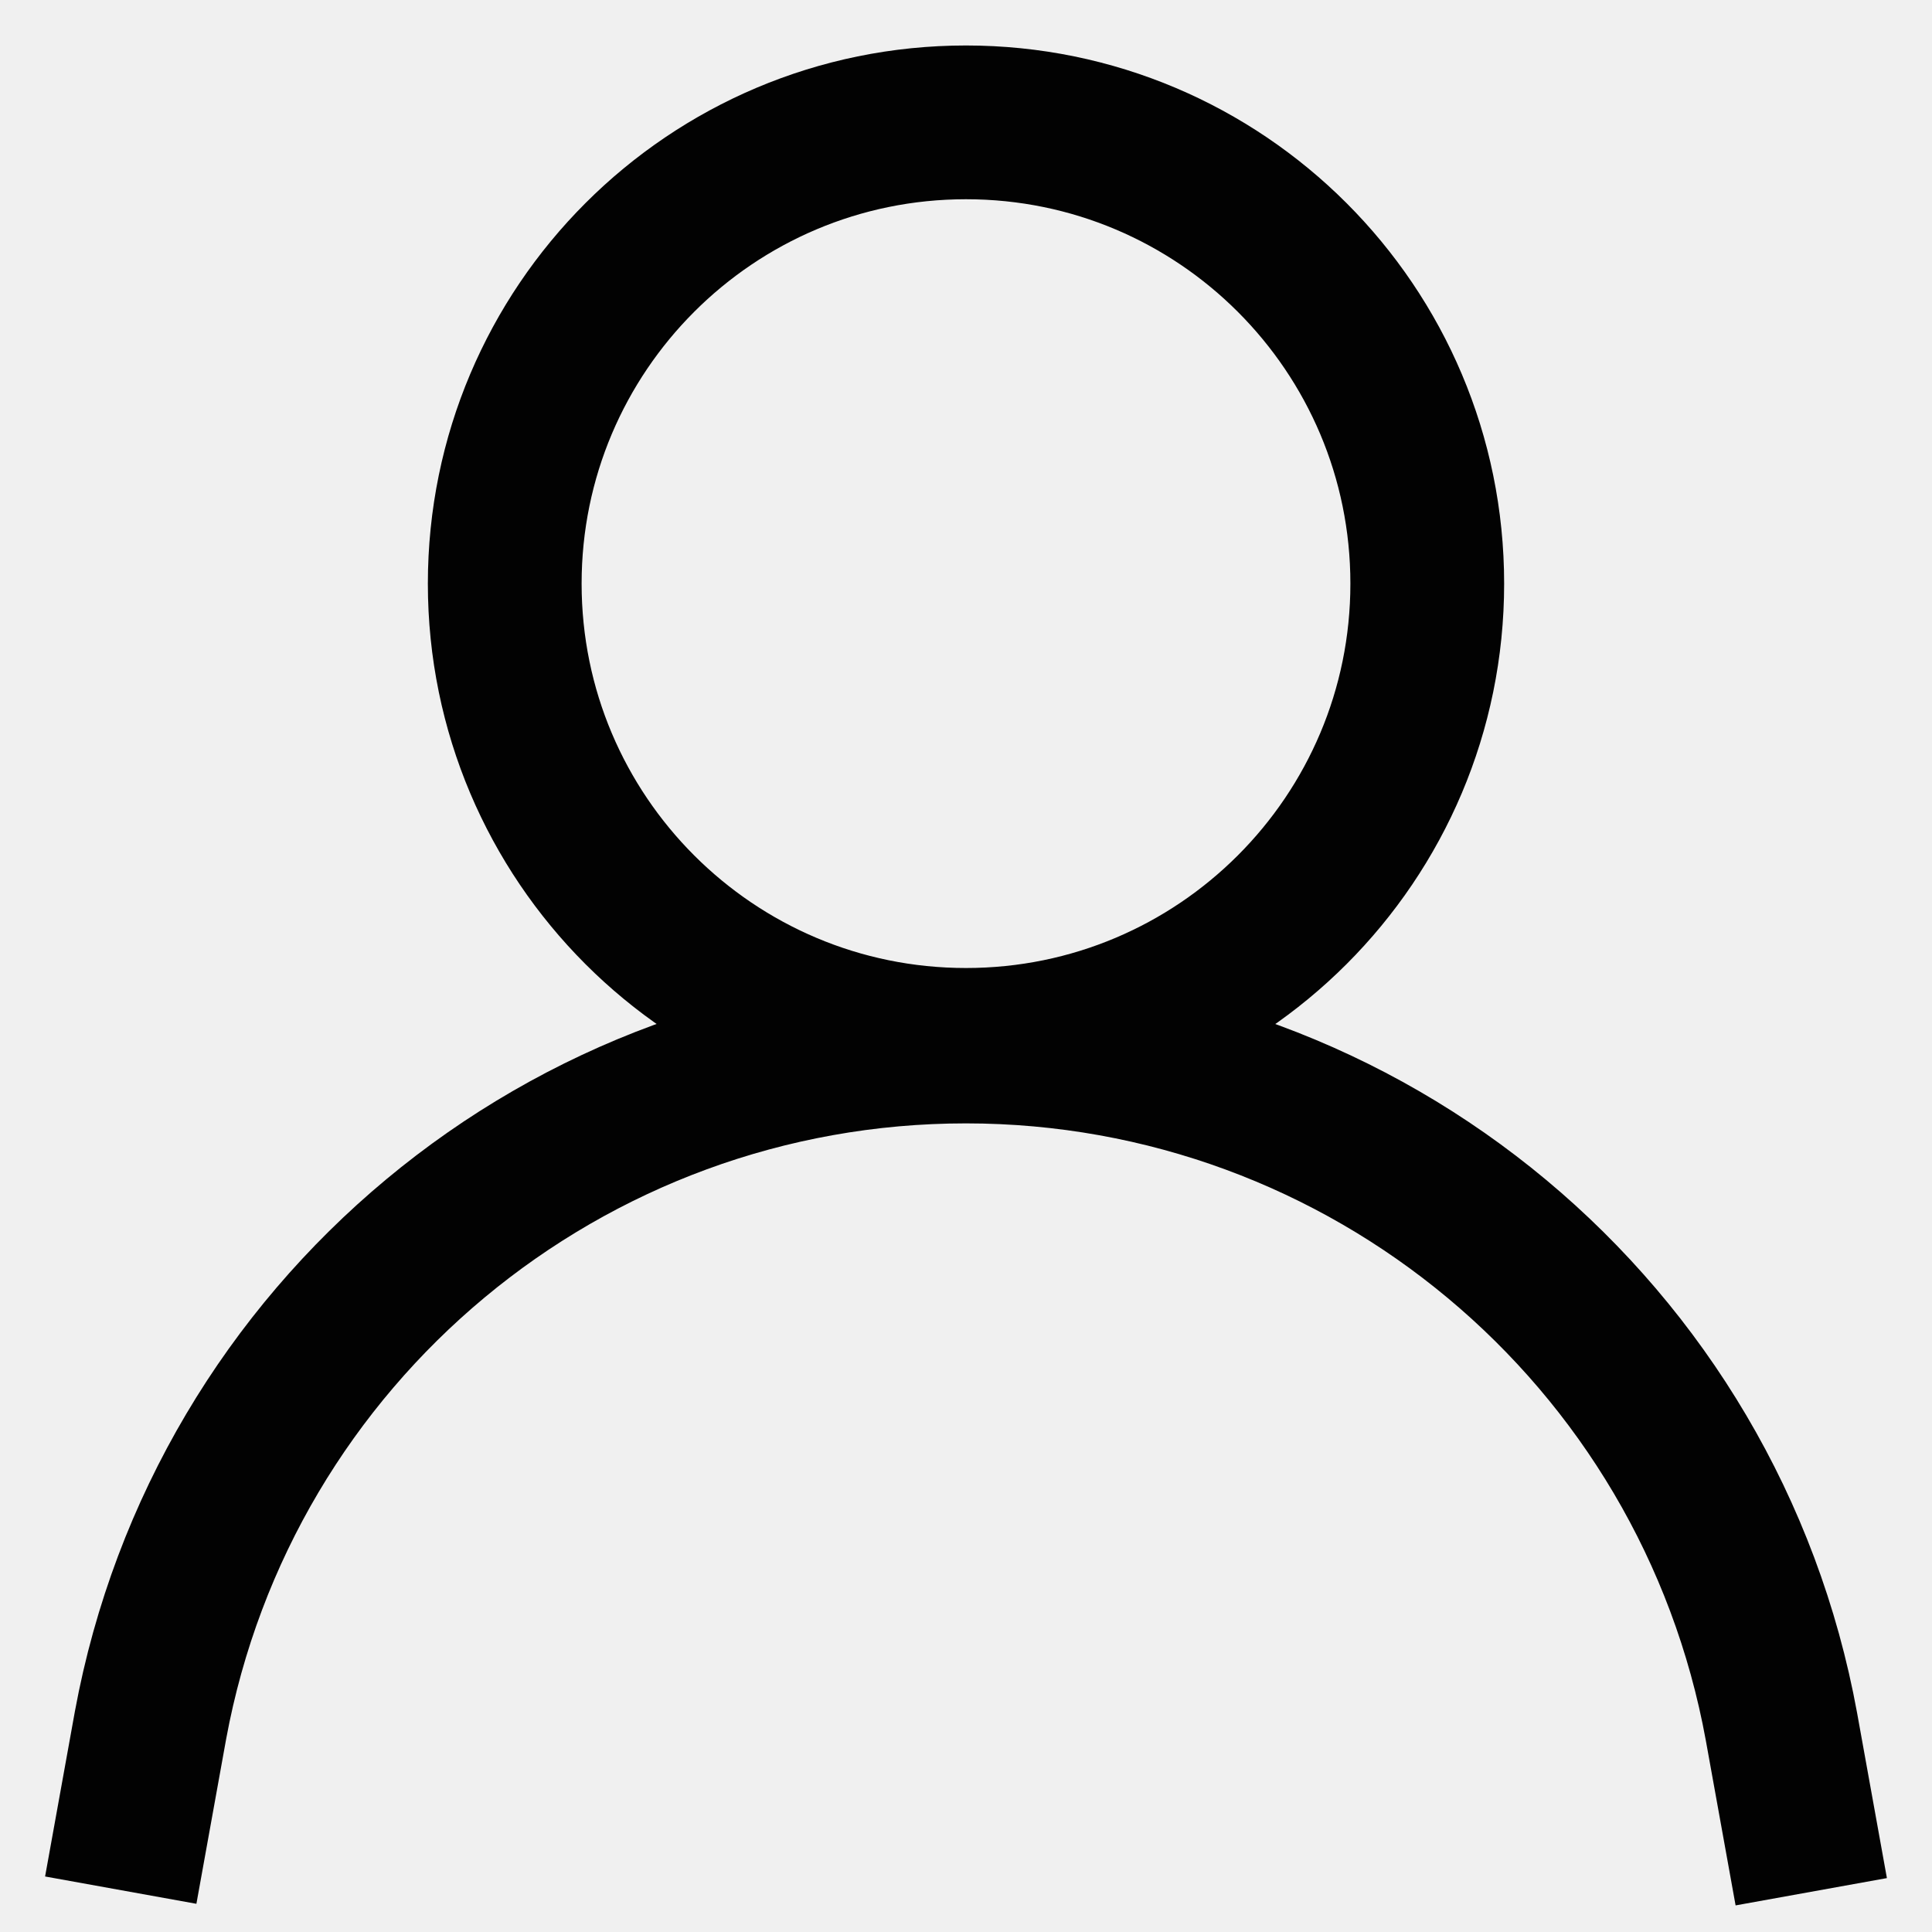
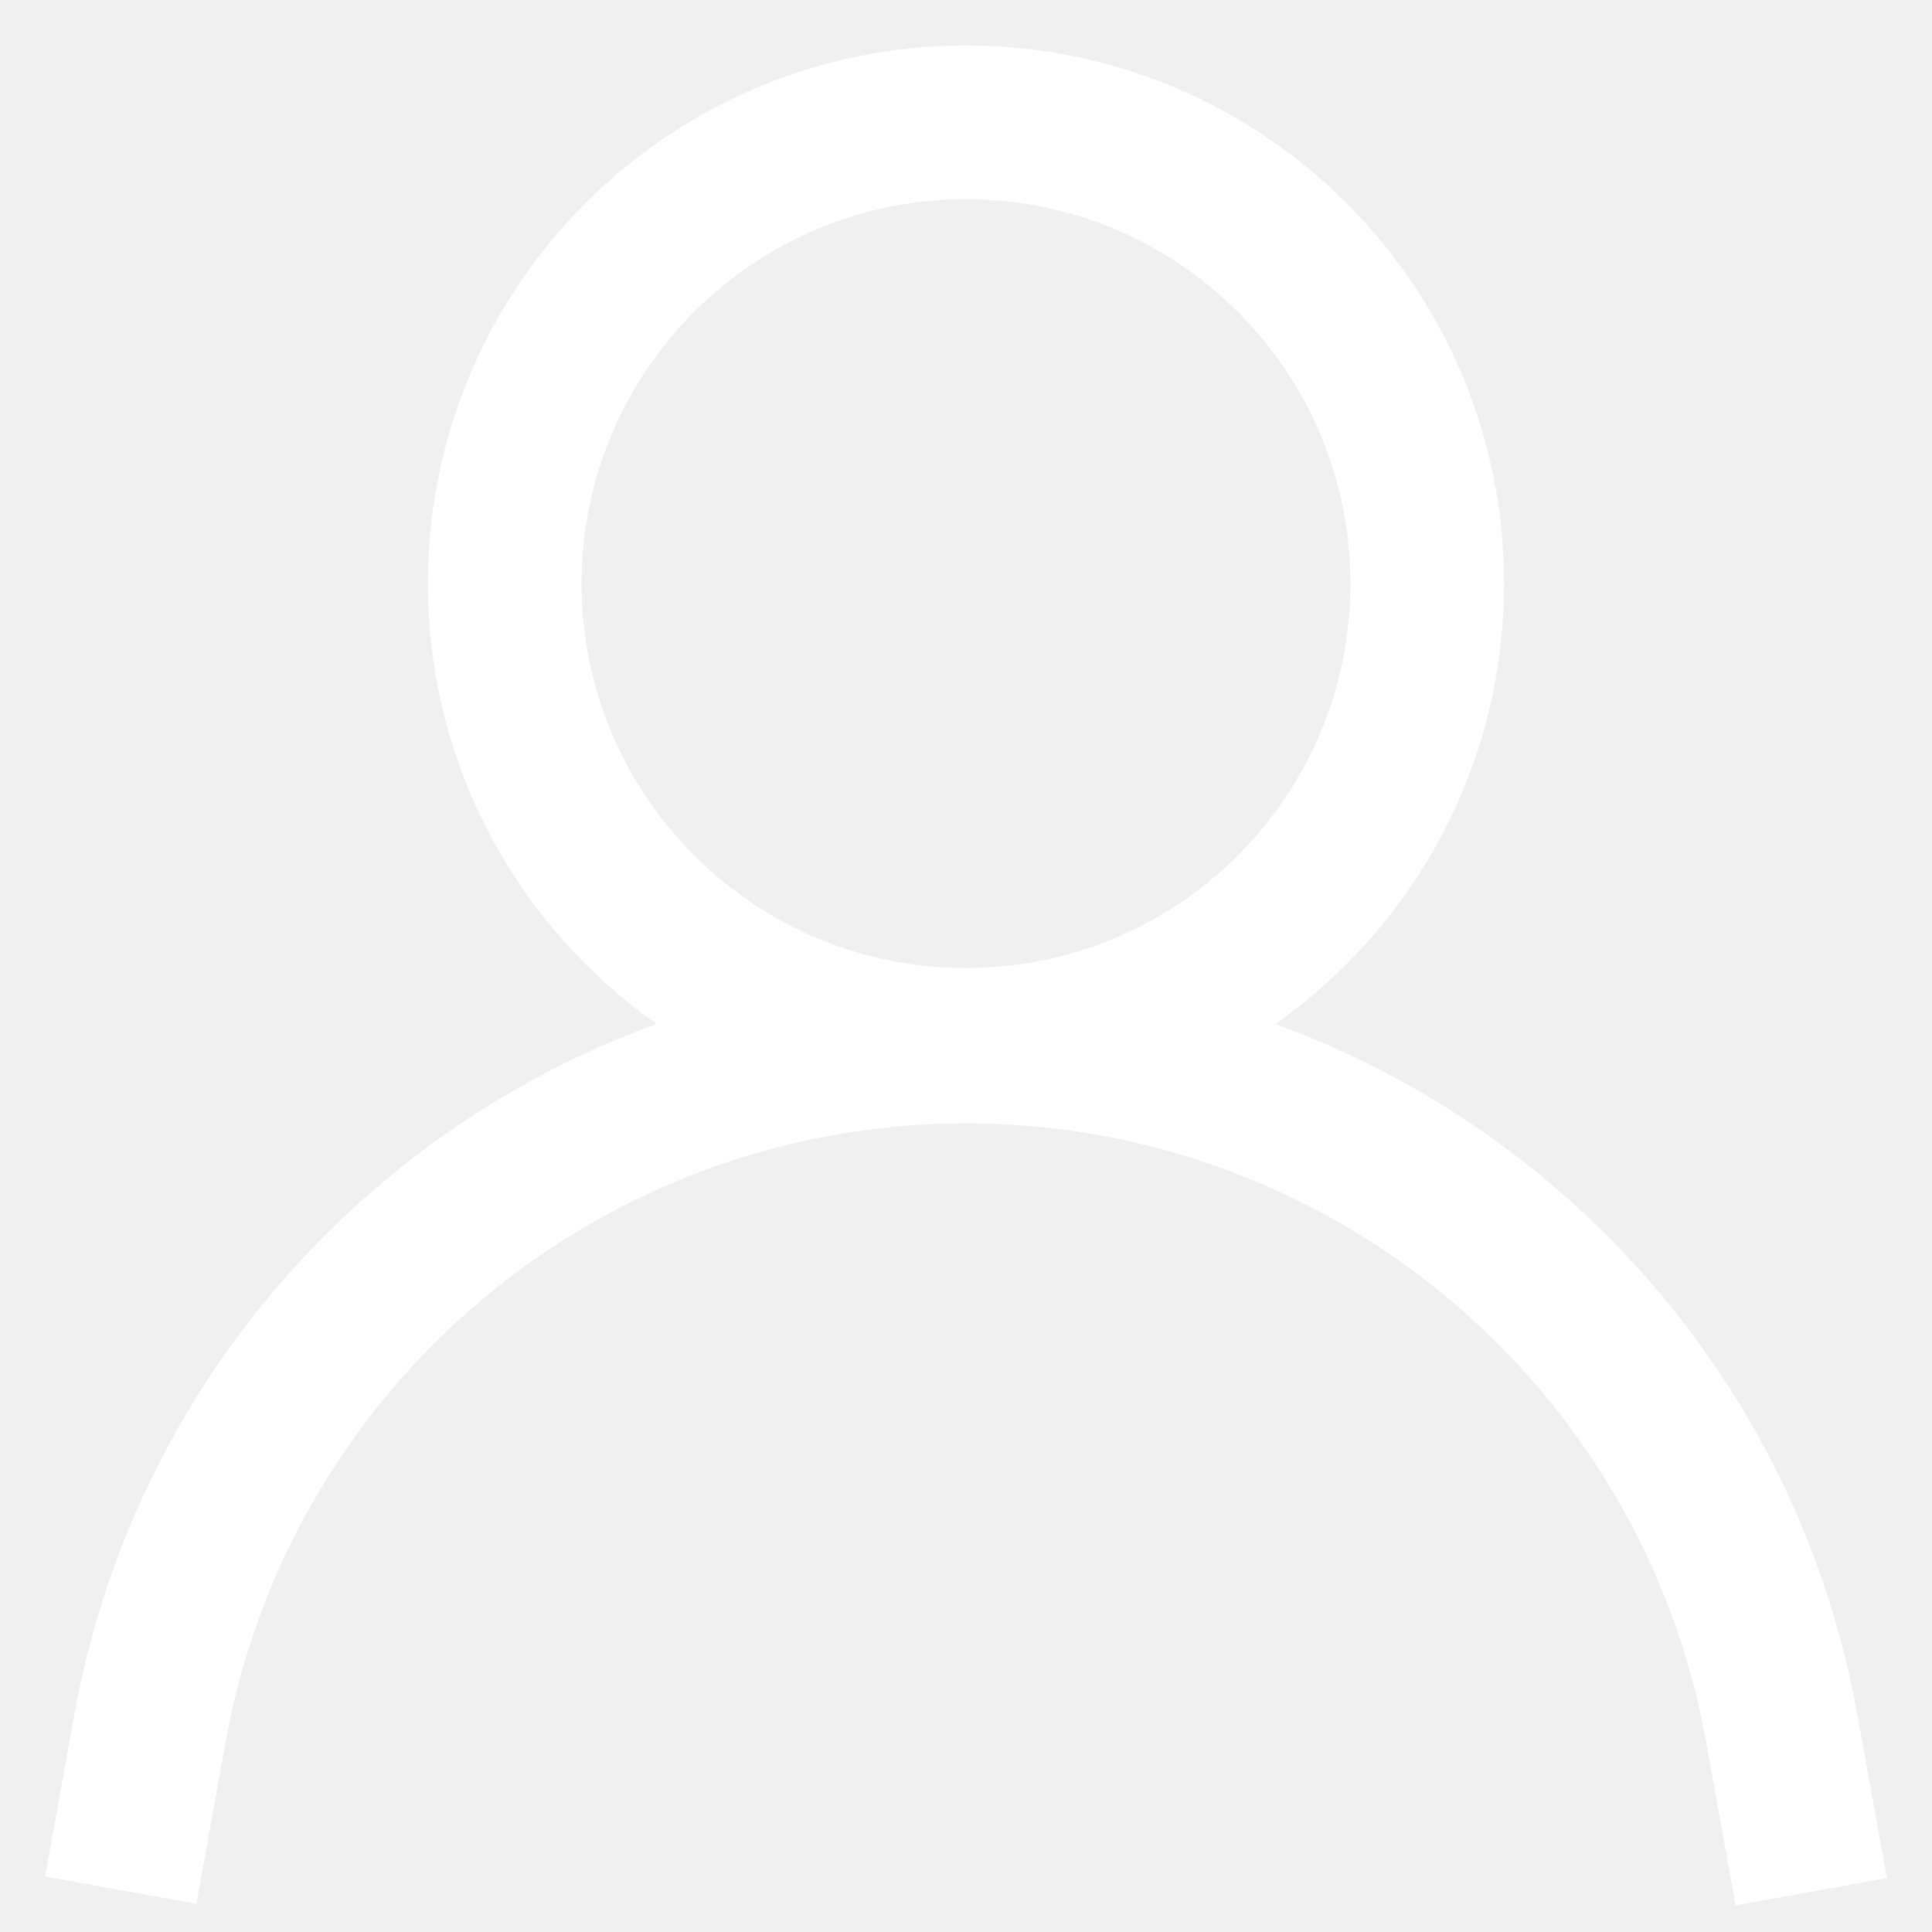
<svg xmlns="http://www.w3.org/2000/svg" width="800px" height="800px" viewBox="0 0 24 24" id="Layer_1" data-name="Layer 1">
  <defs>
-     <style>.cls-1{fill:none;stroke:#020202;stroke-miterlimit:10;stroke-width:1.91px;}</style>
+     <style>.cls-1{fill:none;stroke:#ffffff;stroke-miterlimit:10;stroke-width:1.91px;}</style>
  </defs>
  <circle class="cls-1" cx="12" cy="7.25" r="5.73" />
  <path class="cls-1" d="M1.5,23.48l.37-2.05A10.3,10.3,0,0,1,12,13h0a10.3,10.3,0,0,1,10.13,8.45l.37,2.05" />
</svg>
